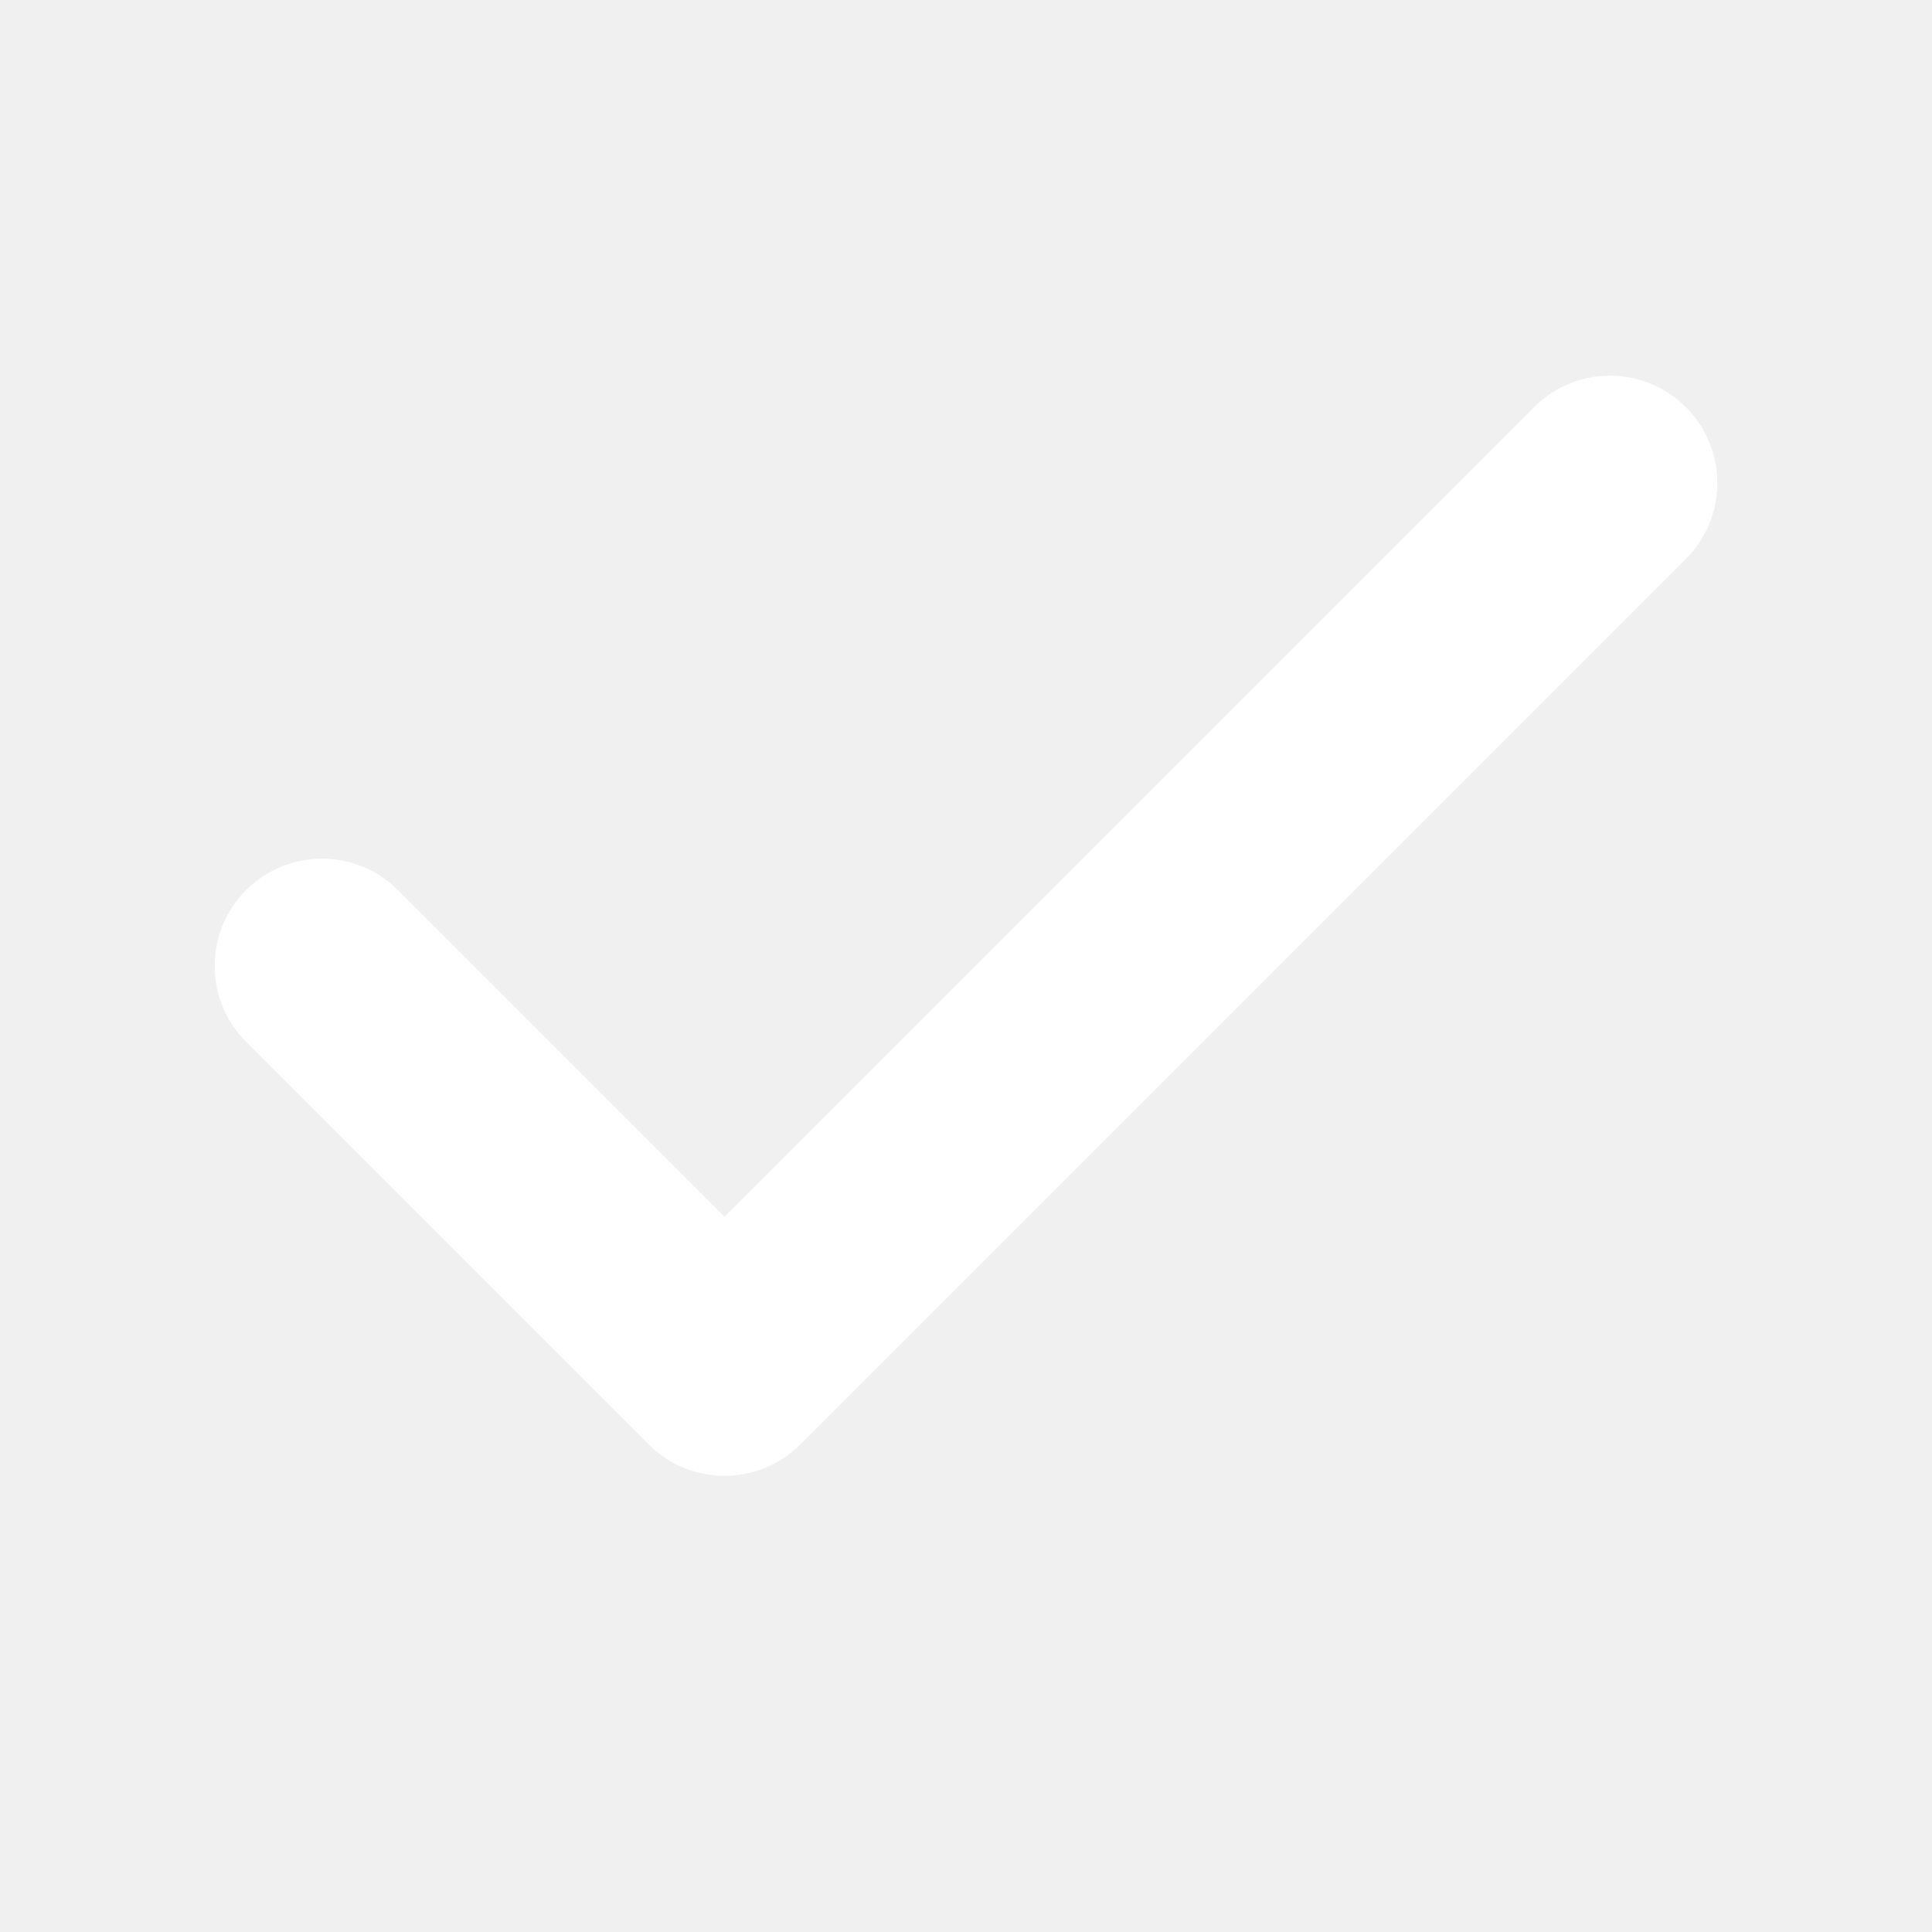
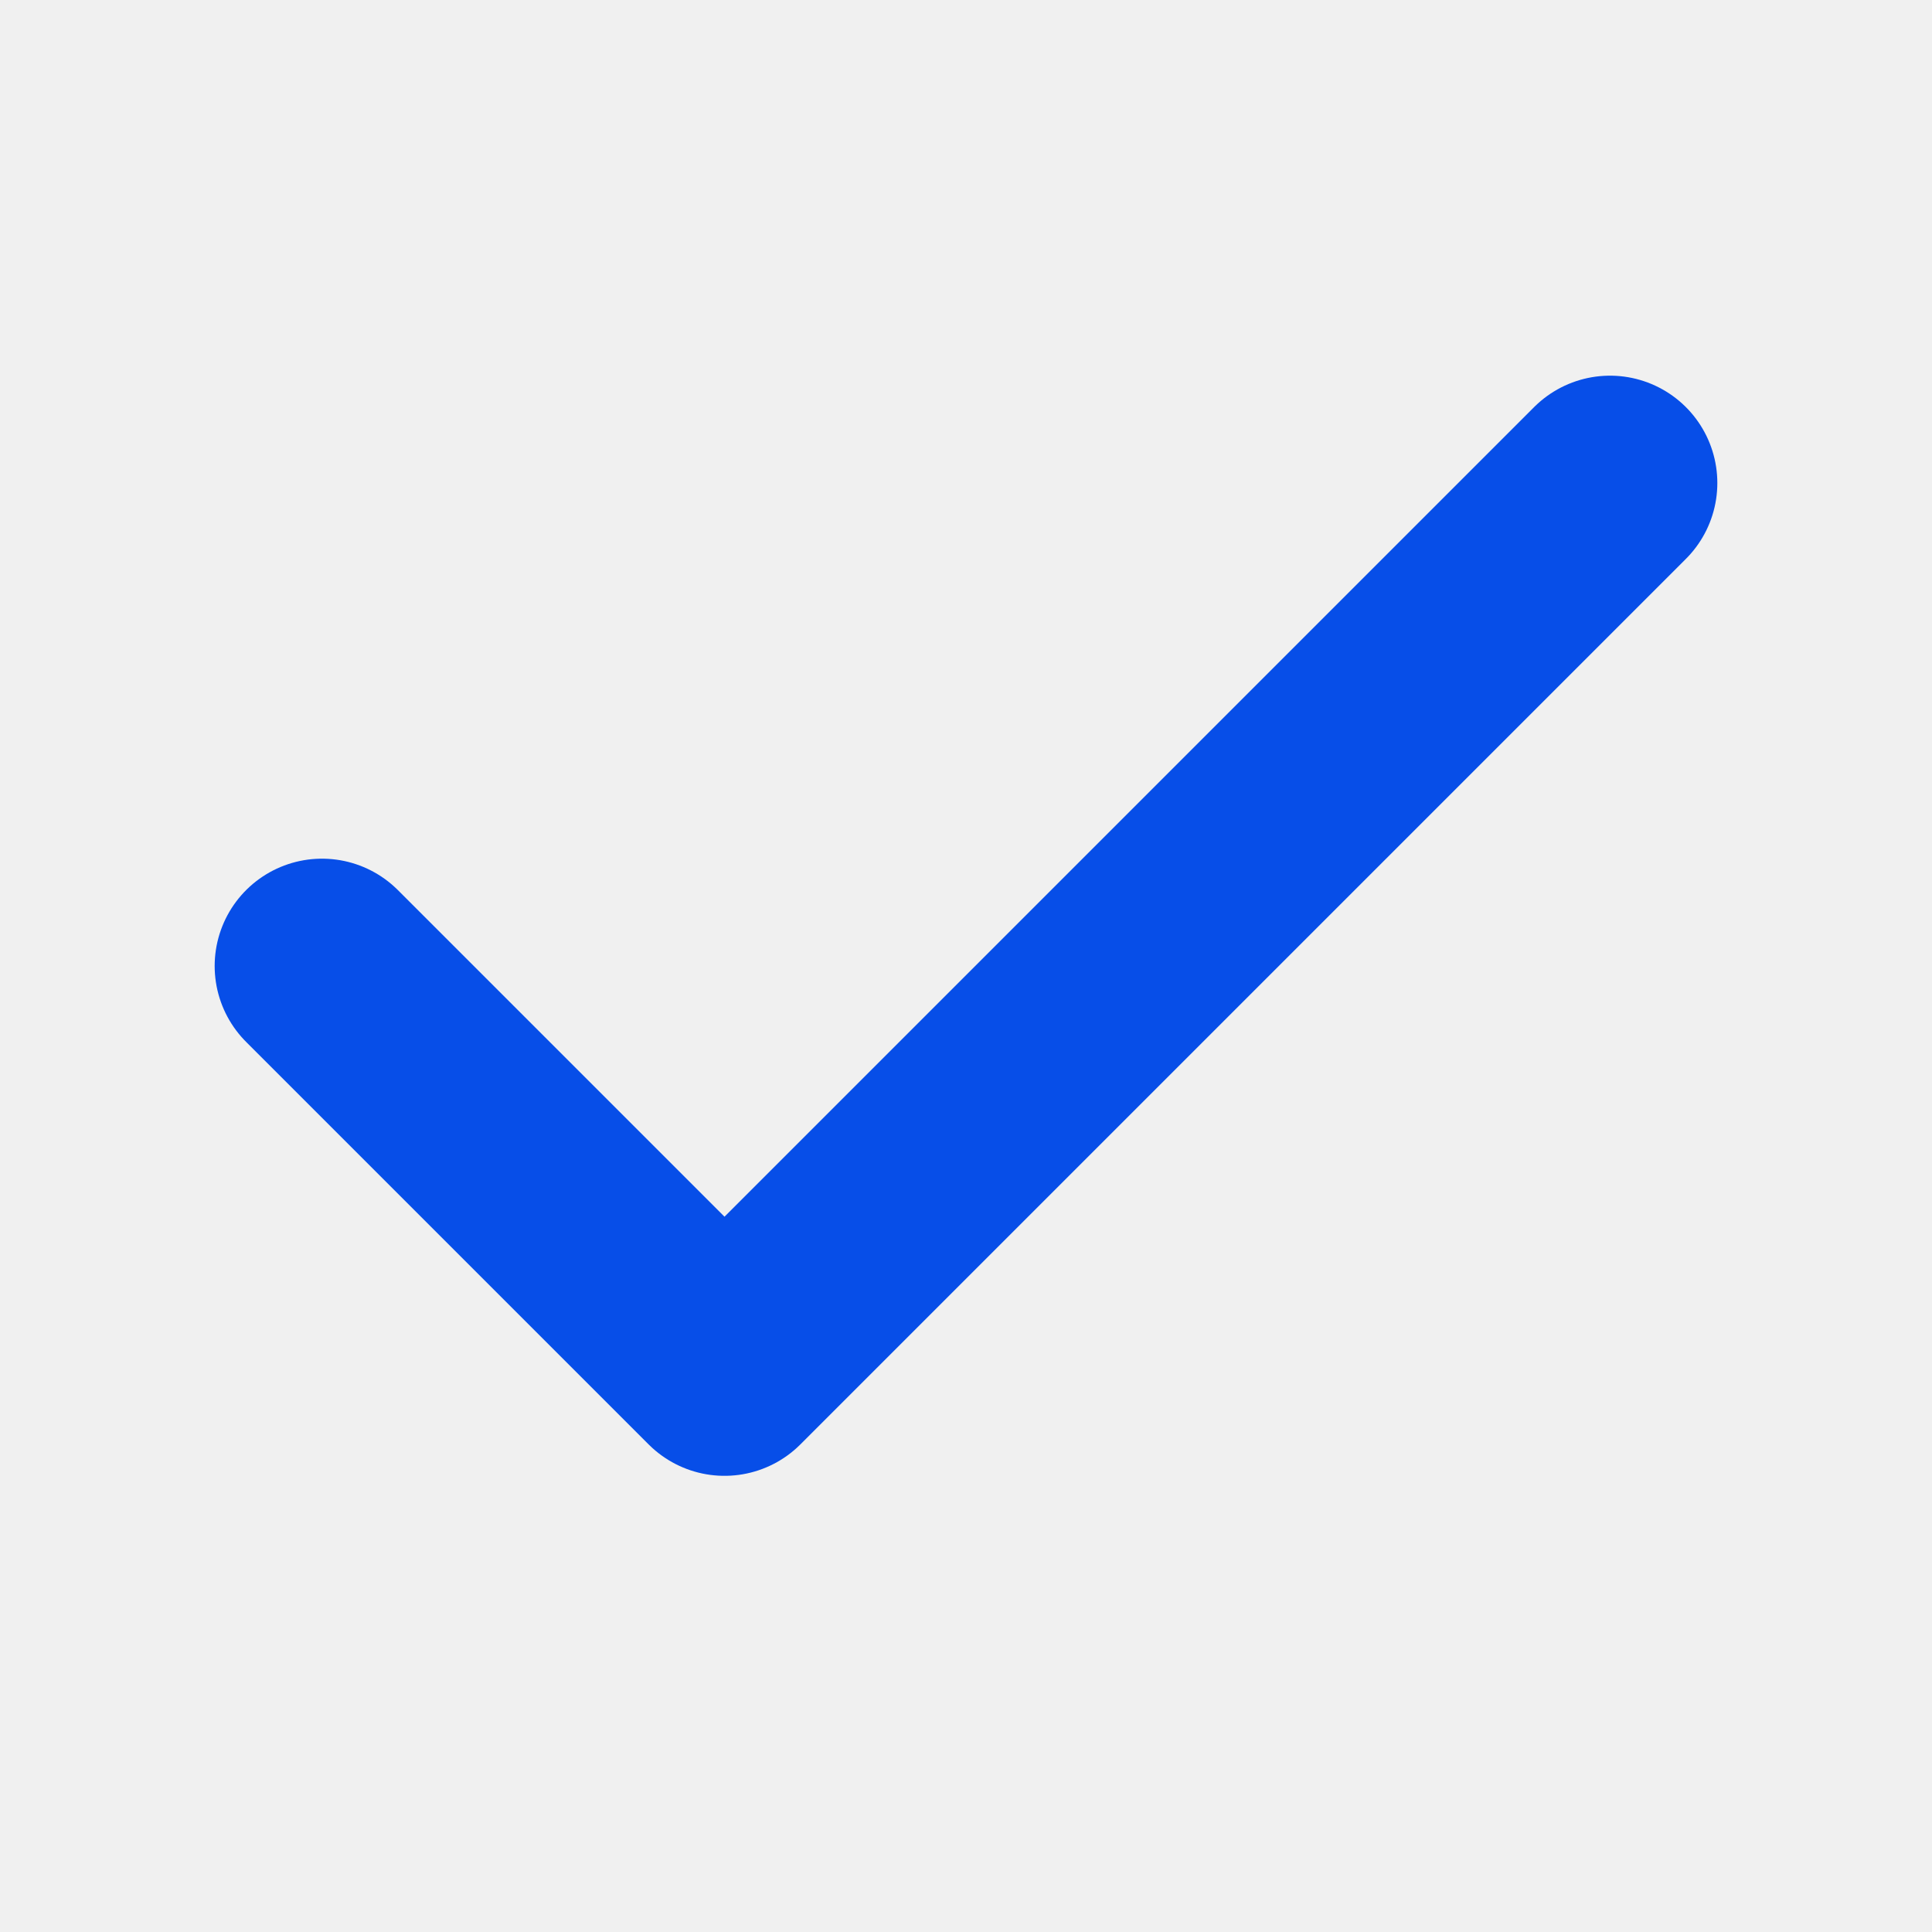
<svg xmlns="http://www.w3.org/2000/svg" width="18" height="18" viewBox="0 0 18 18" fill="none">
-   <path d="M15 4.5L6.75 12.75L3 9" stroke="white" stroke-width="2" stroke-linecap="round" stroke-linejoin="round" />
+   <path d="M15 4.5L6.75 12.75L3 9" stroke="#074ee8" stroke-width="2" stroke-linecap="round" stroke-linejoin="round" />
</svg>
